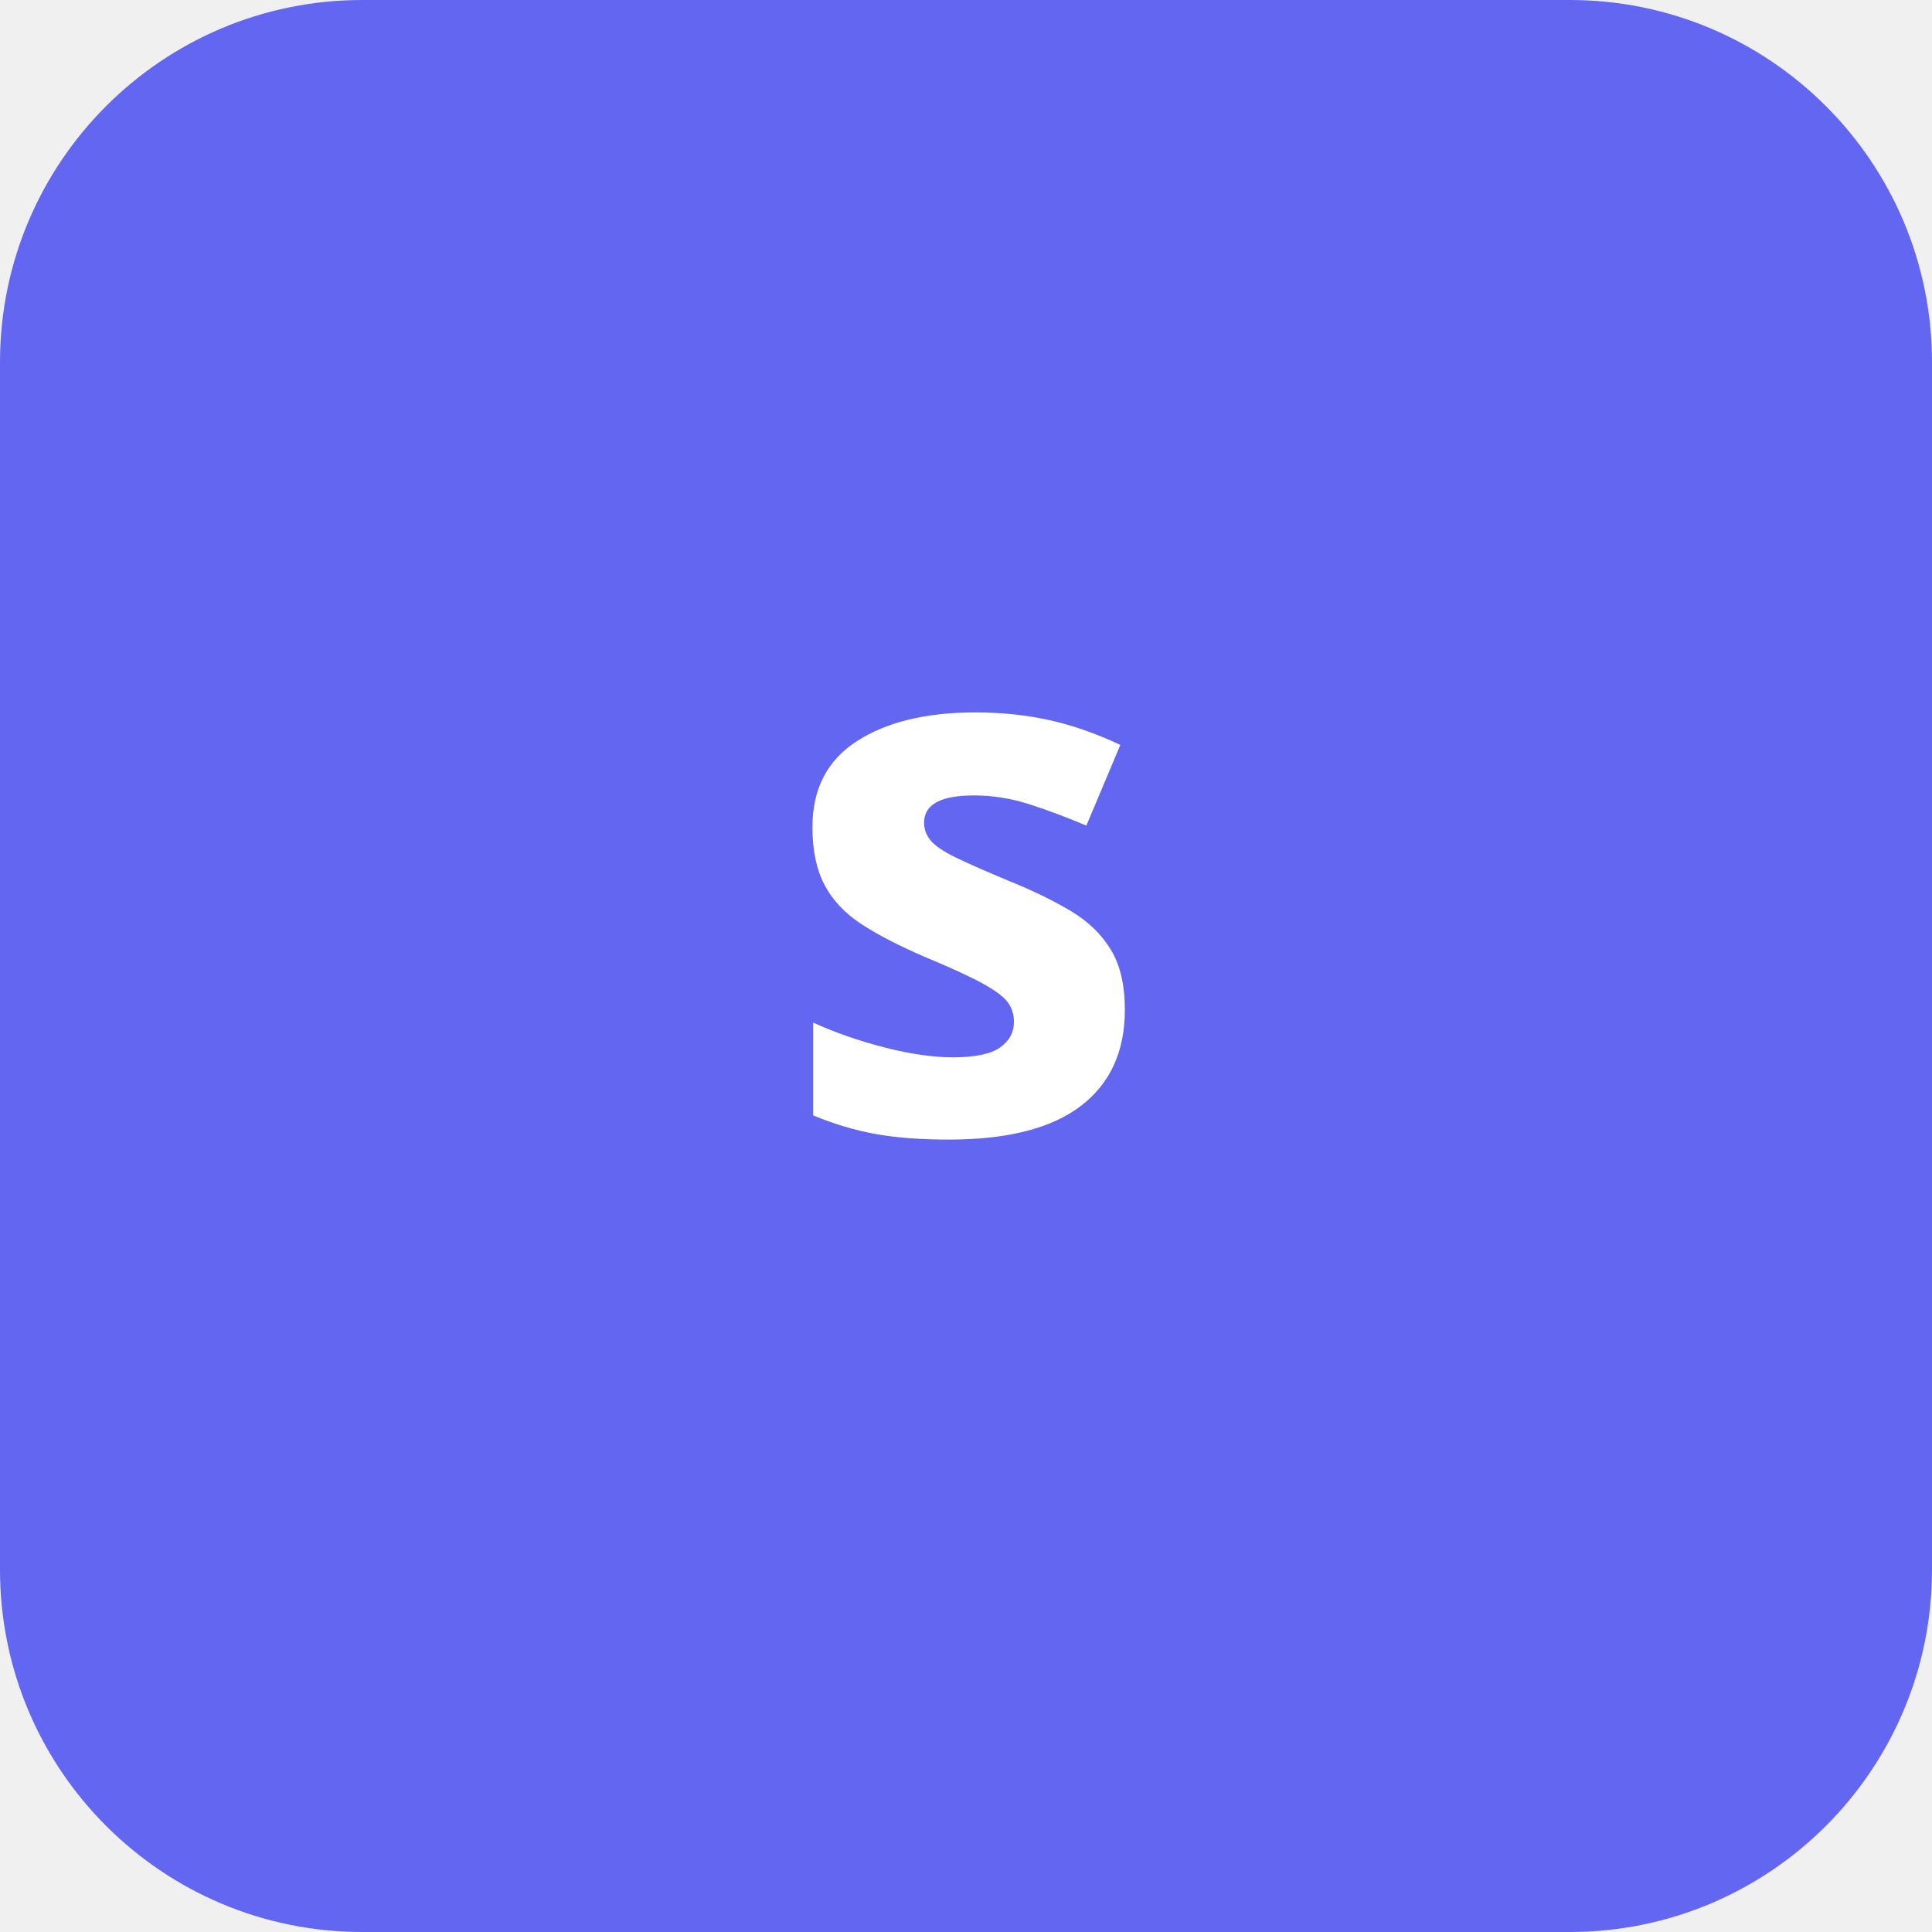
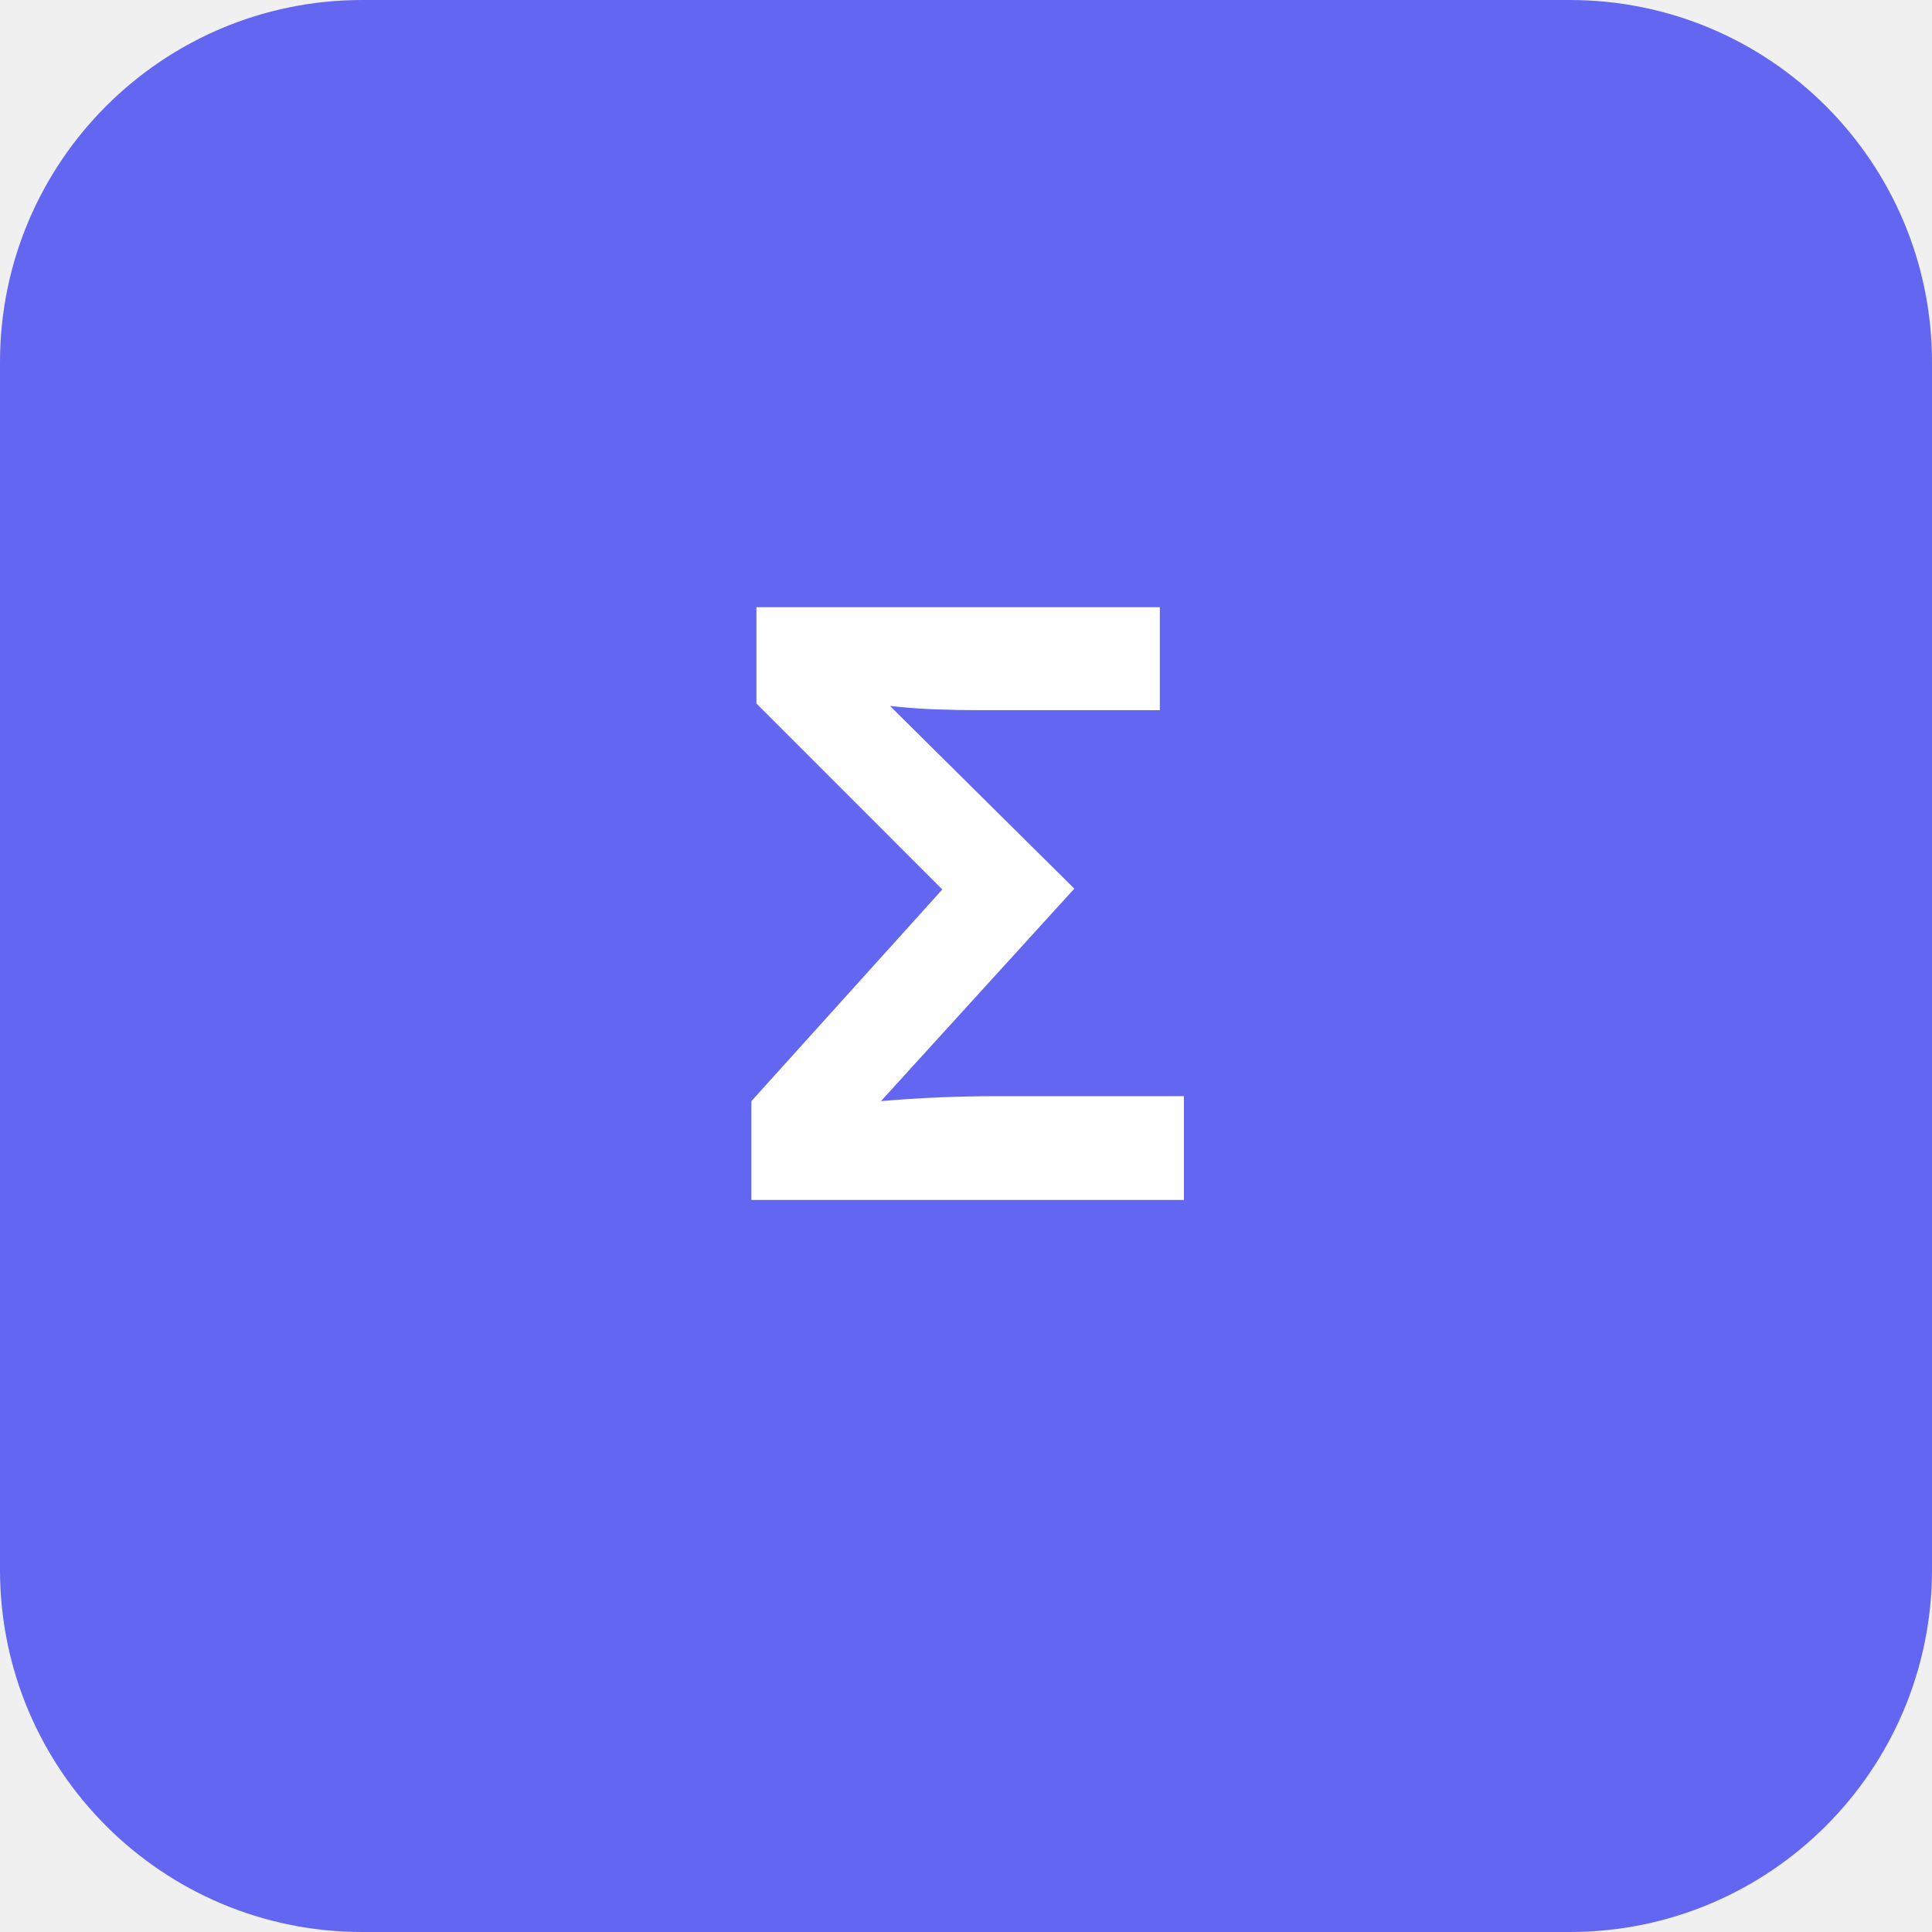
<svg xmlns="http://www.w3.org/2000/svg" viewBox="0 0 512 512" fill="none">
  <rect width="512" height="512" rx="96" fill="#6366f1" />
-   <text x="256" y="300" text-anchor="middle" font-family="system-ui,sans-serif" font-size="200" font-weight="700" fill="white">s</text>
+   <text x="256" y="318" text-anchor="middle" font-family="system-ui,Segoe UI,sans-serif" font-size="220" font-weight="700" fill="#ffffff">Σ</text>
</svg>
